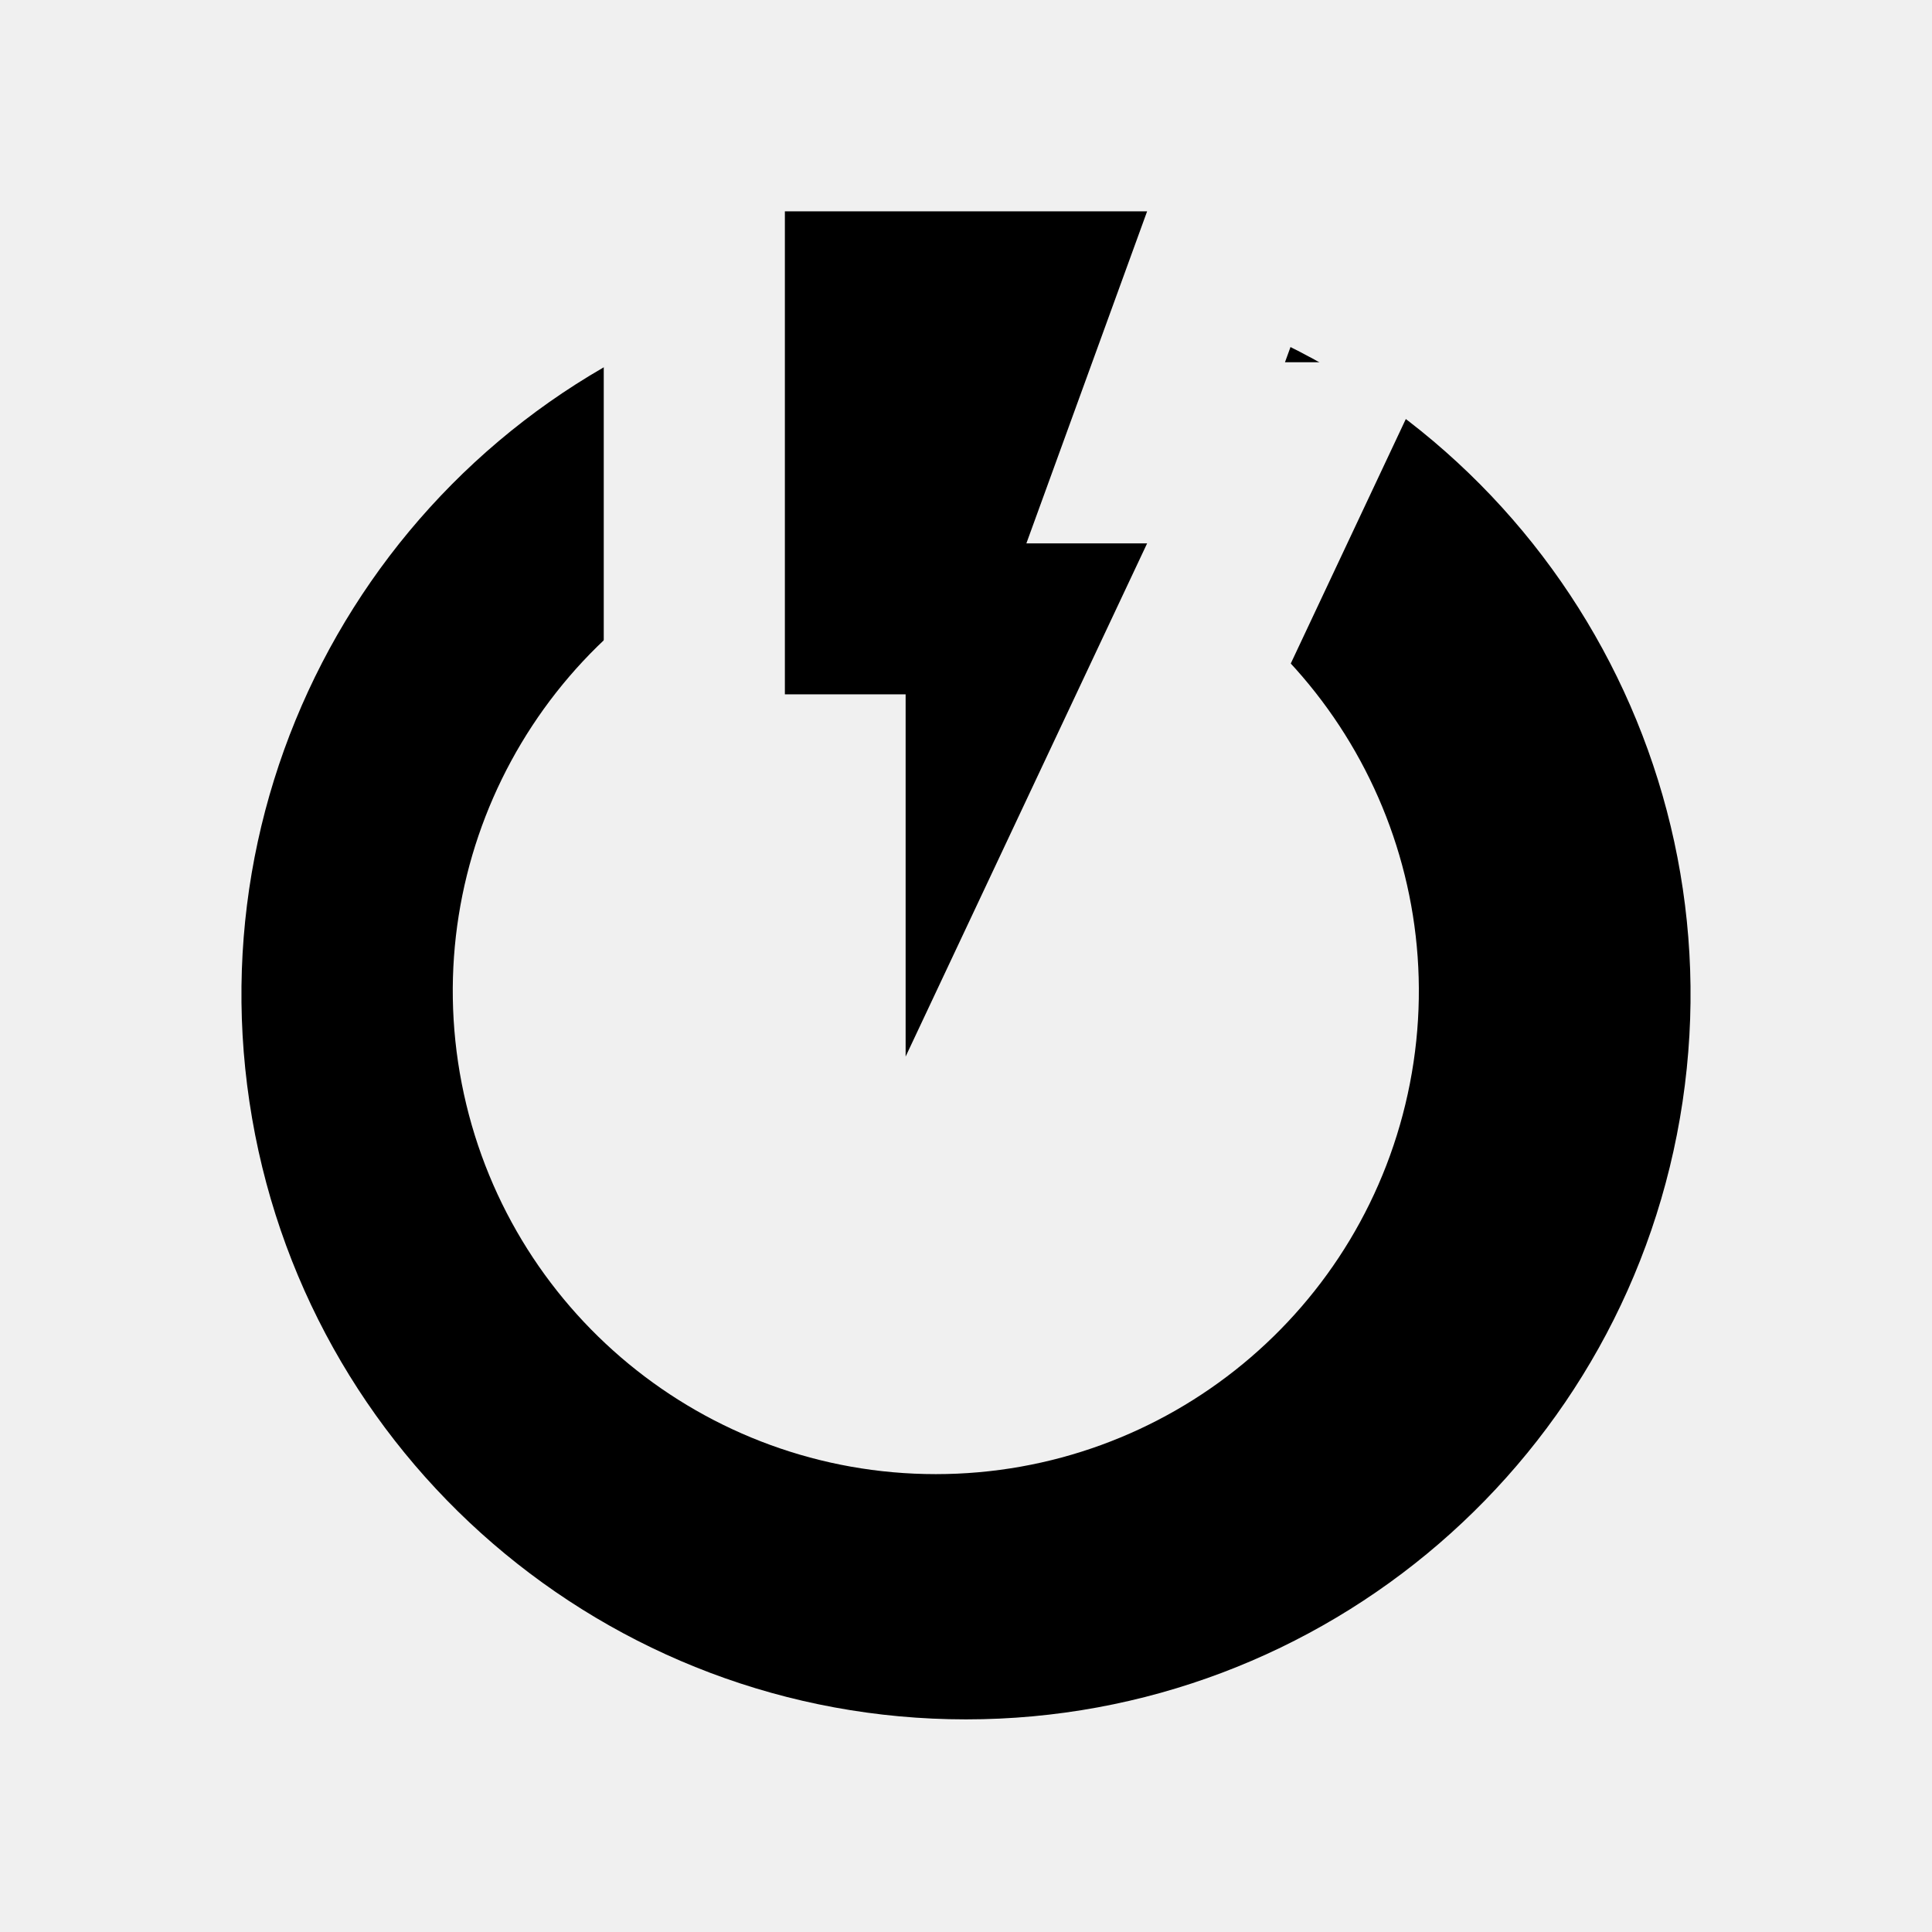
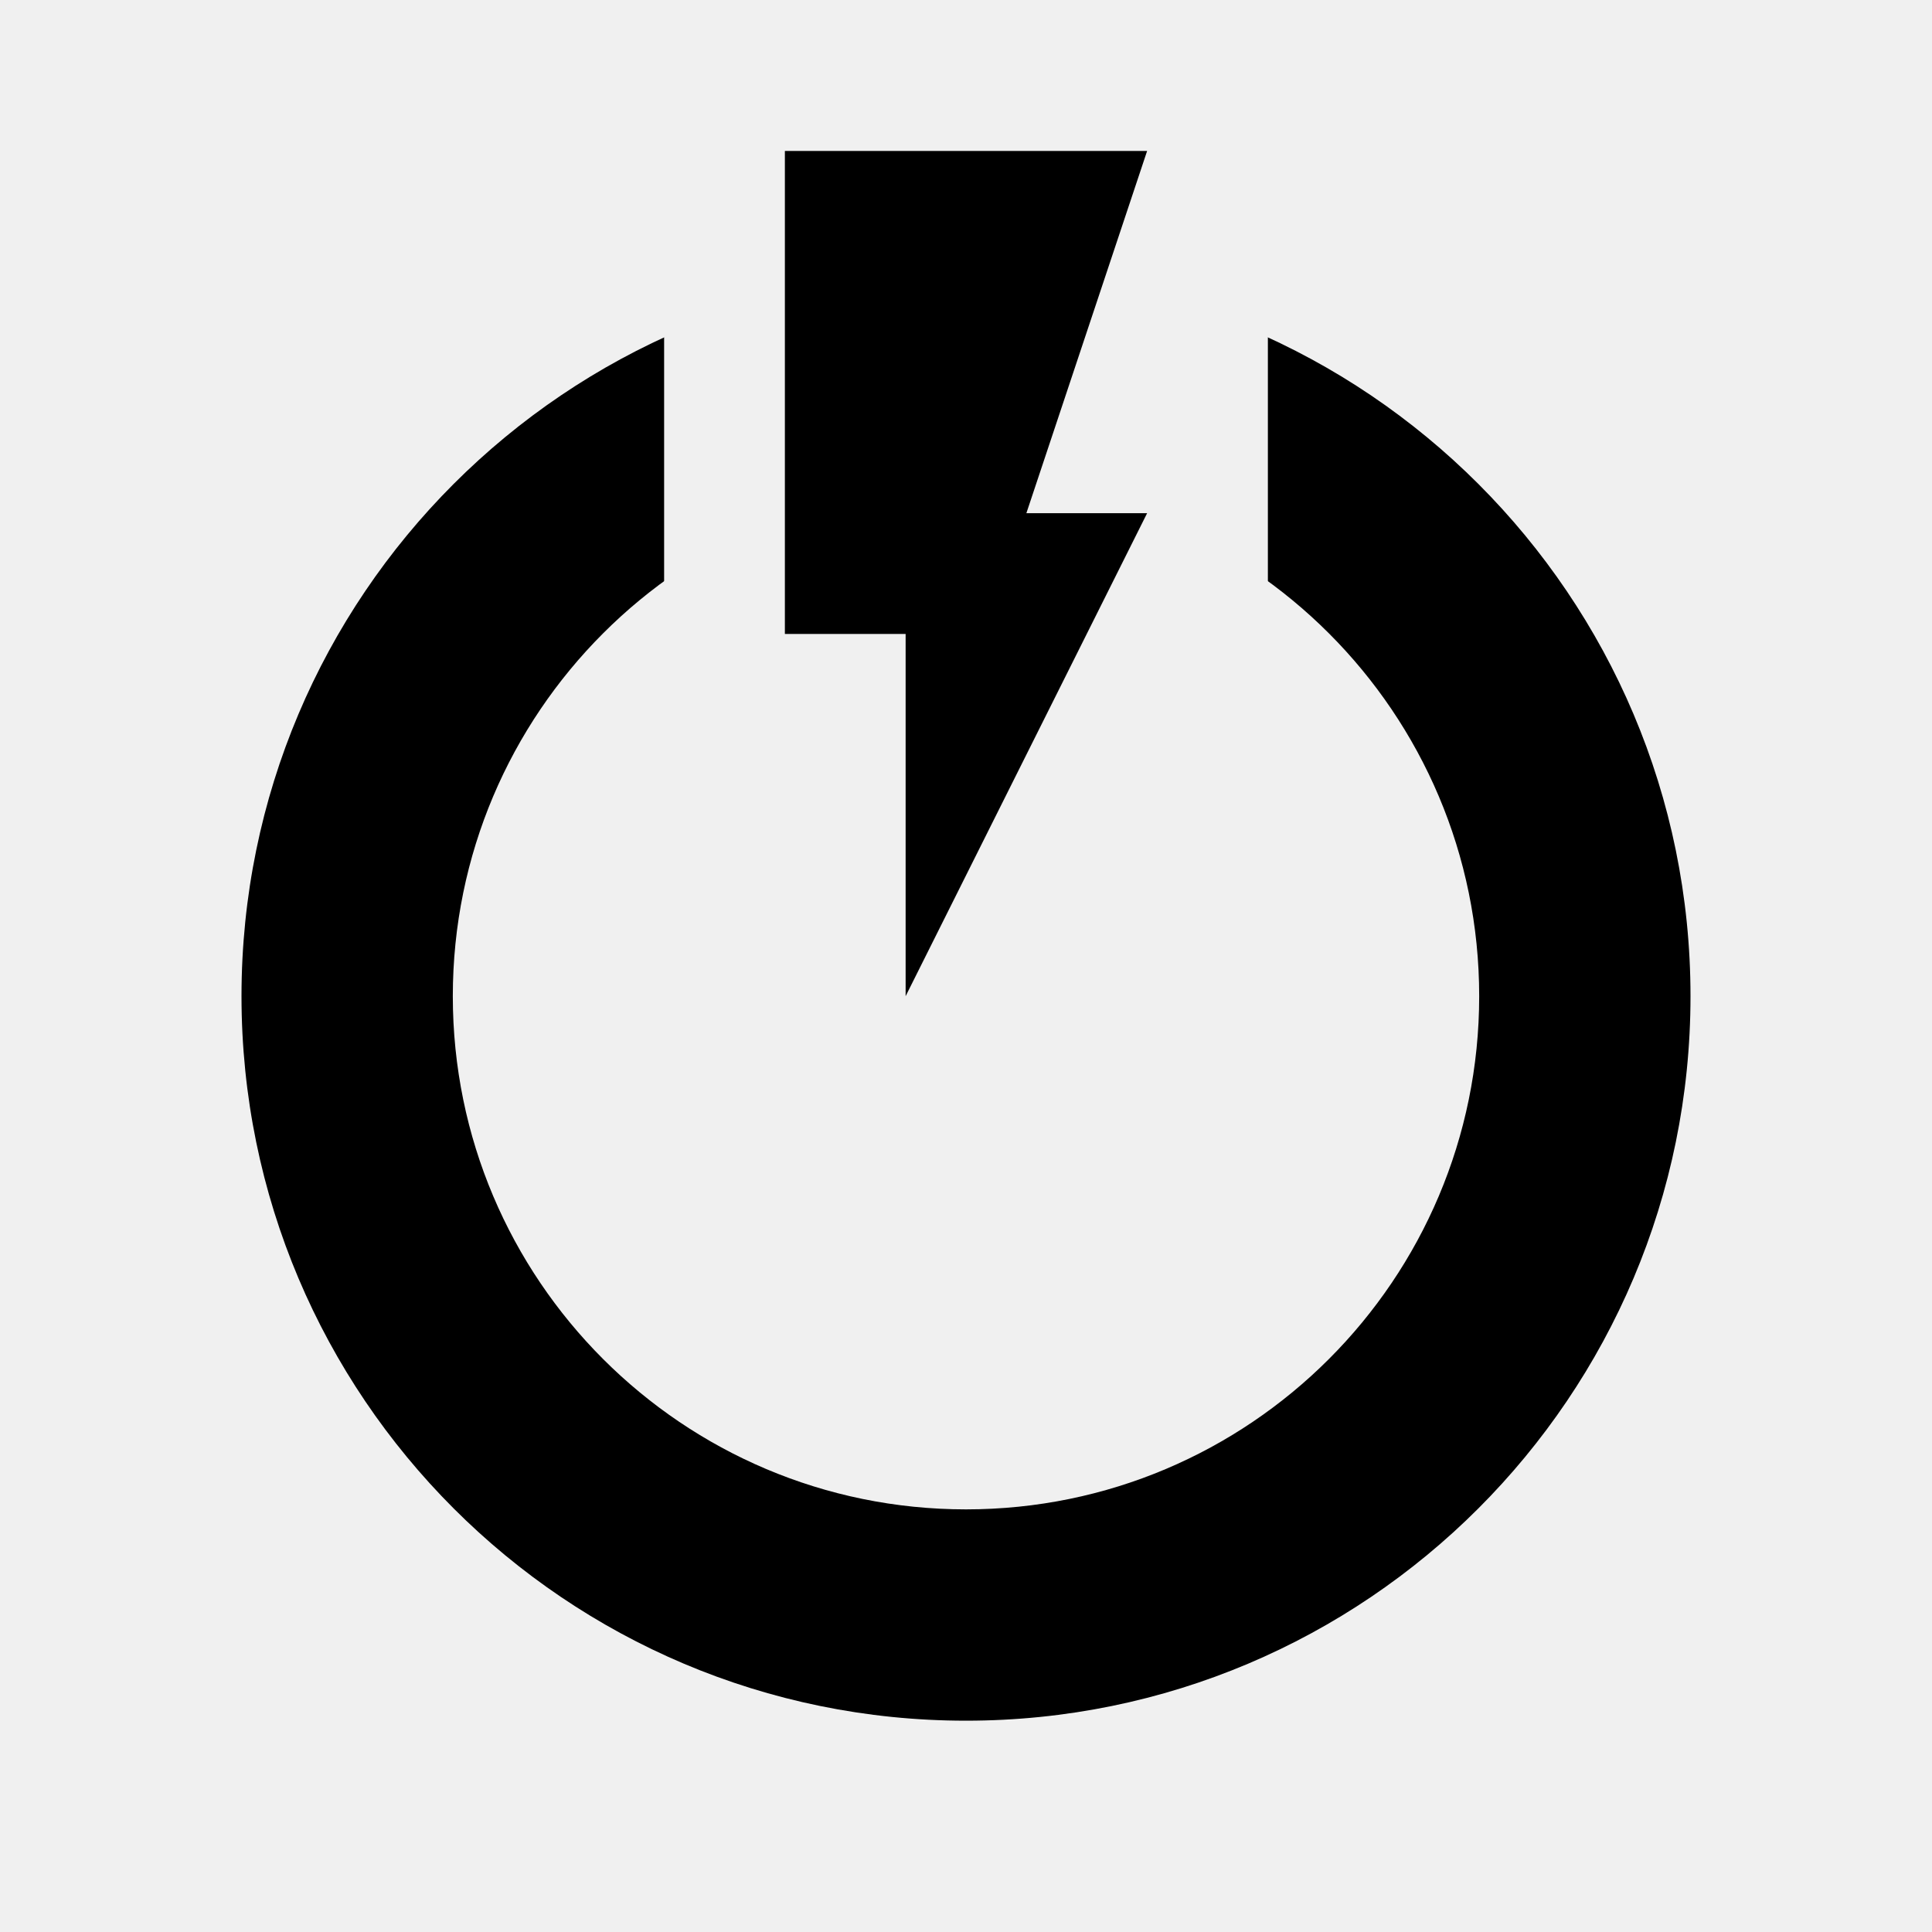
- <svg xmlns="http://www.w3.org/2000/svg" xmlns:xlink="http://www.w3.org/1999/xlink" viewBox="0 0 64 64" fill="currentColor">
-   <path id="torch" d="M26,7 v 16 h 4 v 12 l 8,-17 h -4 l 4,-11 z " />
+ <svg xmlns="http://www.w3.org/2000/svg" viewBox="0 0 64 64" fill="currentColor">
  <defs>
    <mask id="gap">
      <rect x="0" y="0" width="64" height="64" fill="white" />
-       <use xlink:href="#torch" stroke-width="12" fill="black" stroke="black" />
+       <rect x="22" y="0" width="20" height="22" fill="black" />
    </mask>
  </defs>
-   <path mask="url(#gap)" d="M39,10 a 24,24 0 1,1 -14,0 v 8 a 16,16 0 1,0 12,0 z" />
+   <path mask="url(#gap)" fill-rule="evenodd" d="M32,9 A24,24 0 1,1 32,57 A24,24 0 1,1 32,9 Z M32,16 A17,17 0 1,1 32,50 A17,17 0 1,1 32,16 Z" />
+   <path d="M26,5 v 16 h 4 v 12 l 8,-16 h -4 l 4,-12 z" />
</svg>
